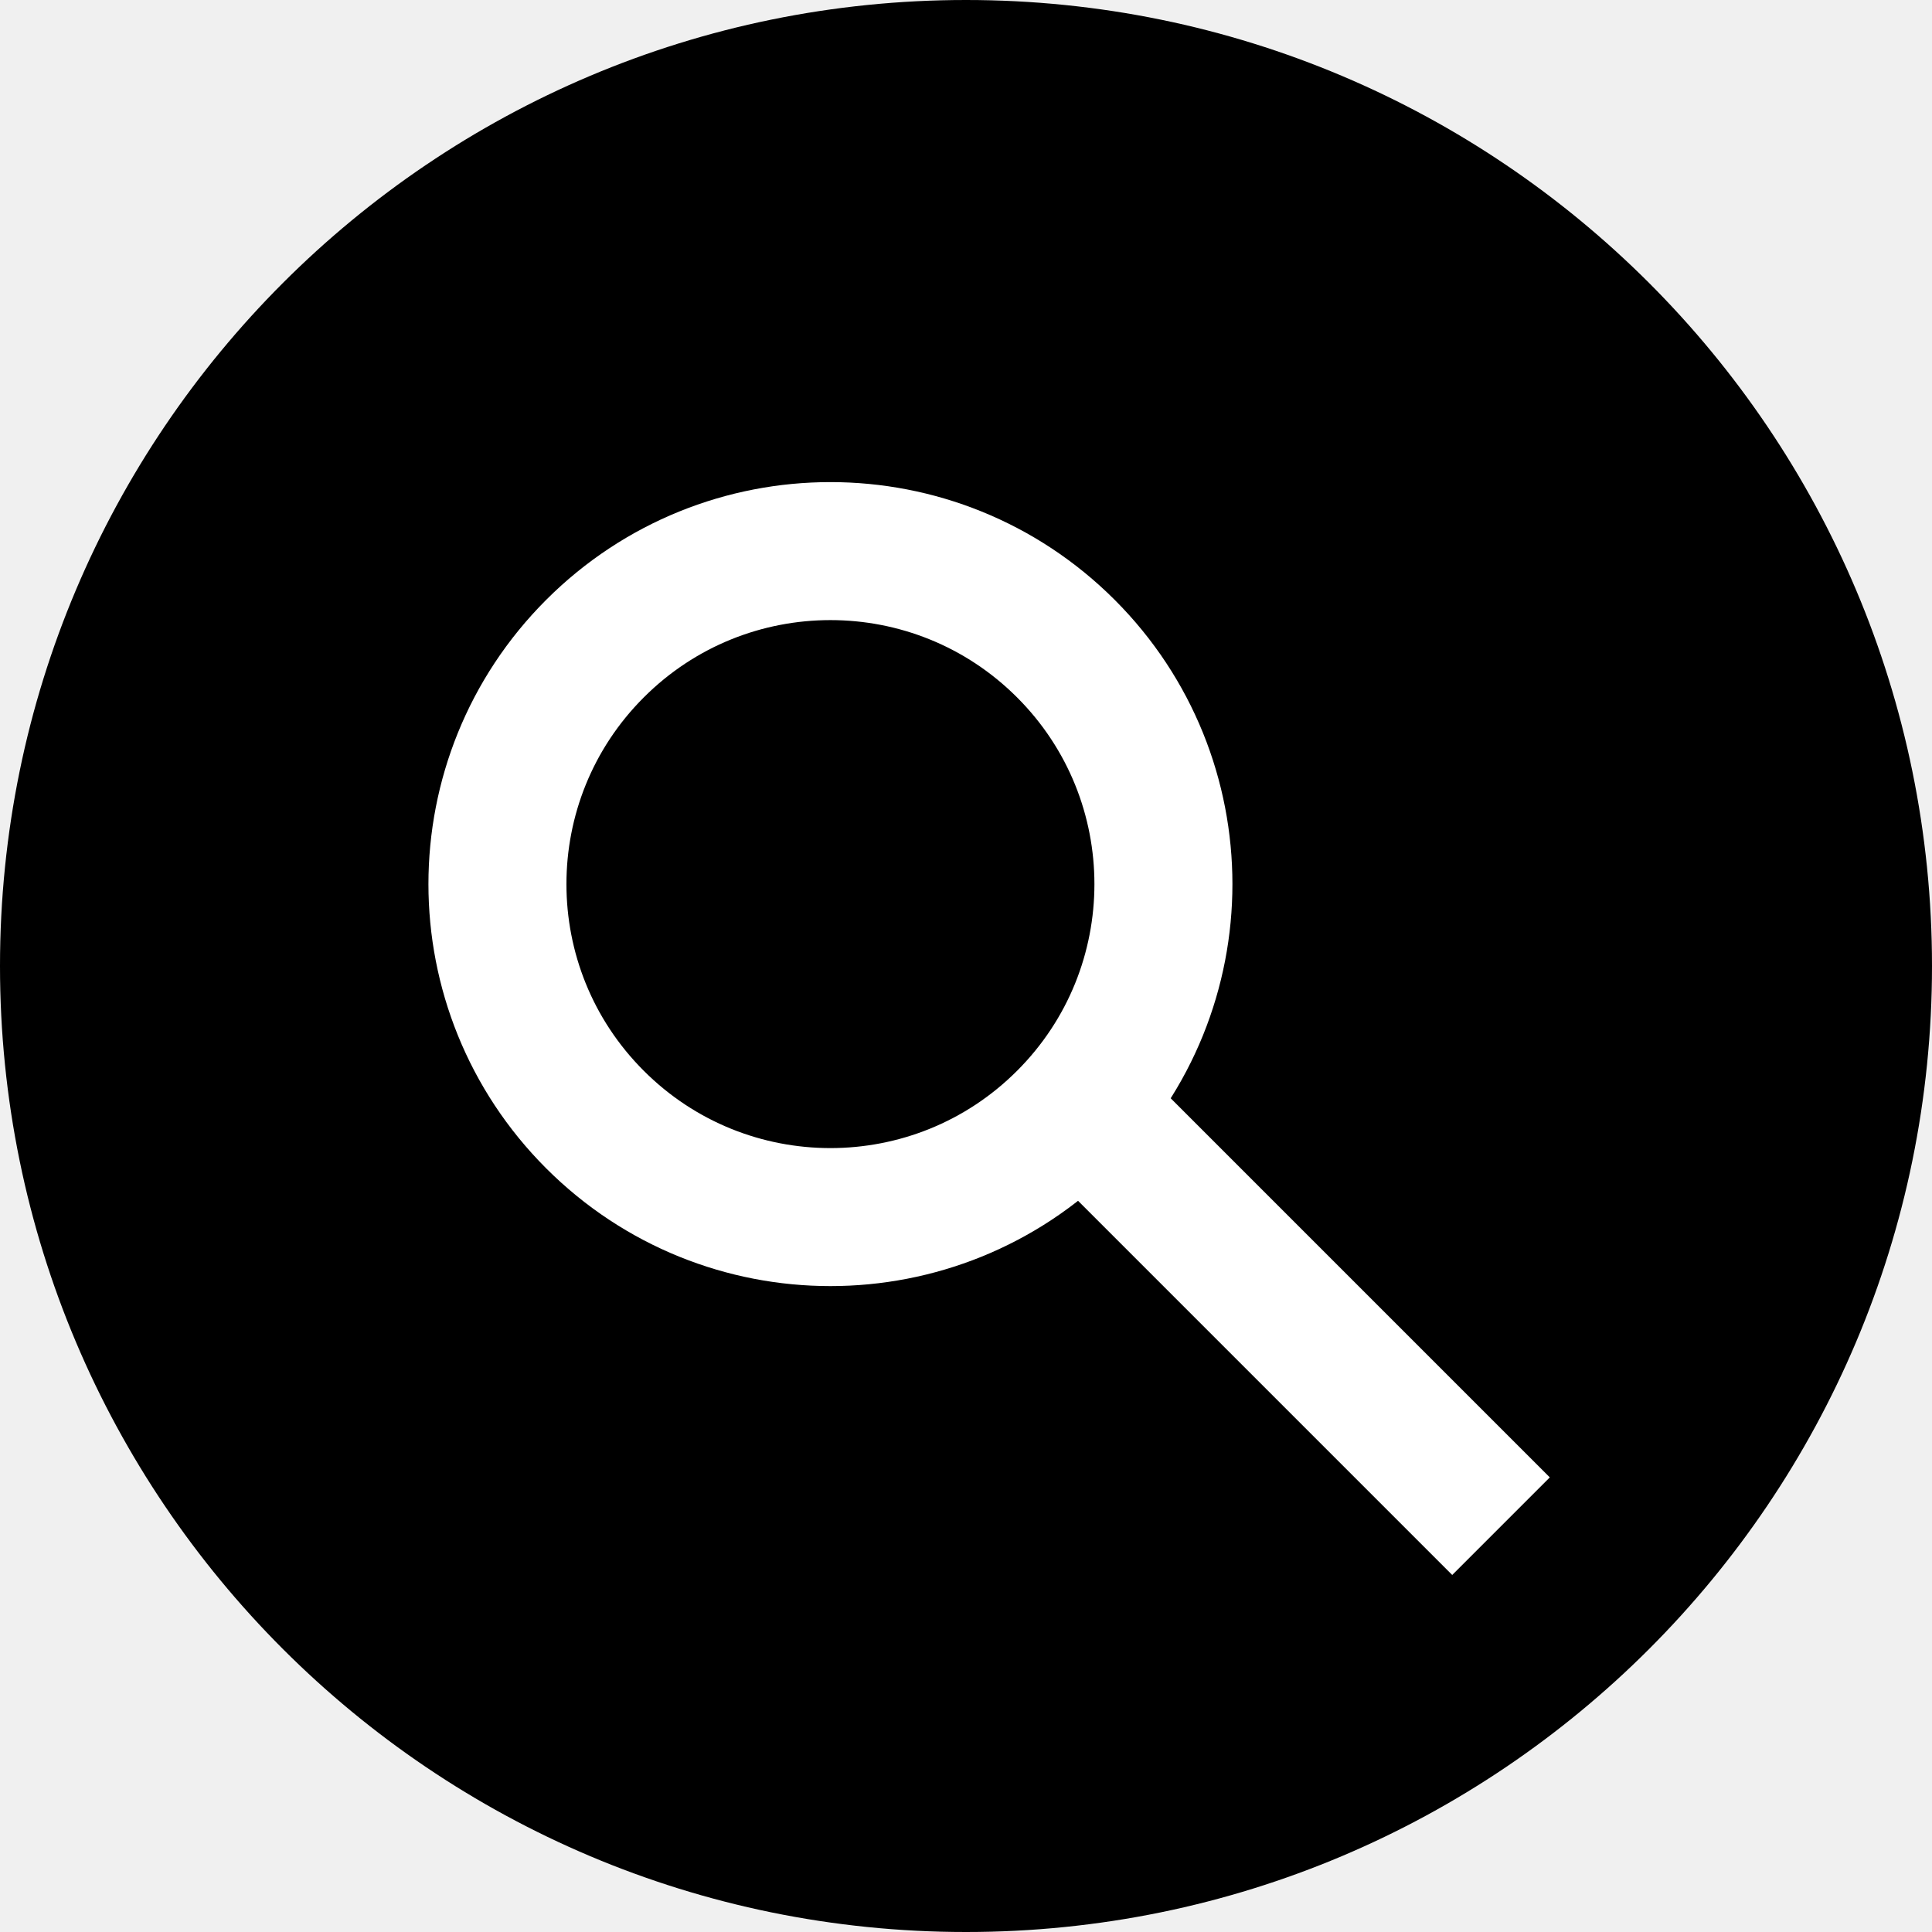
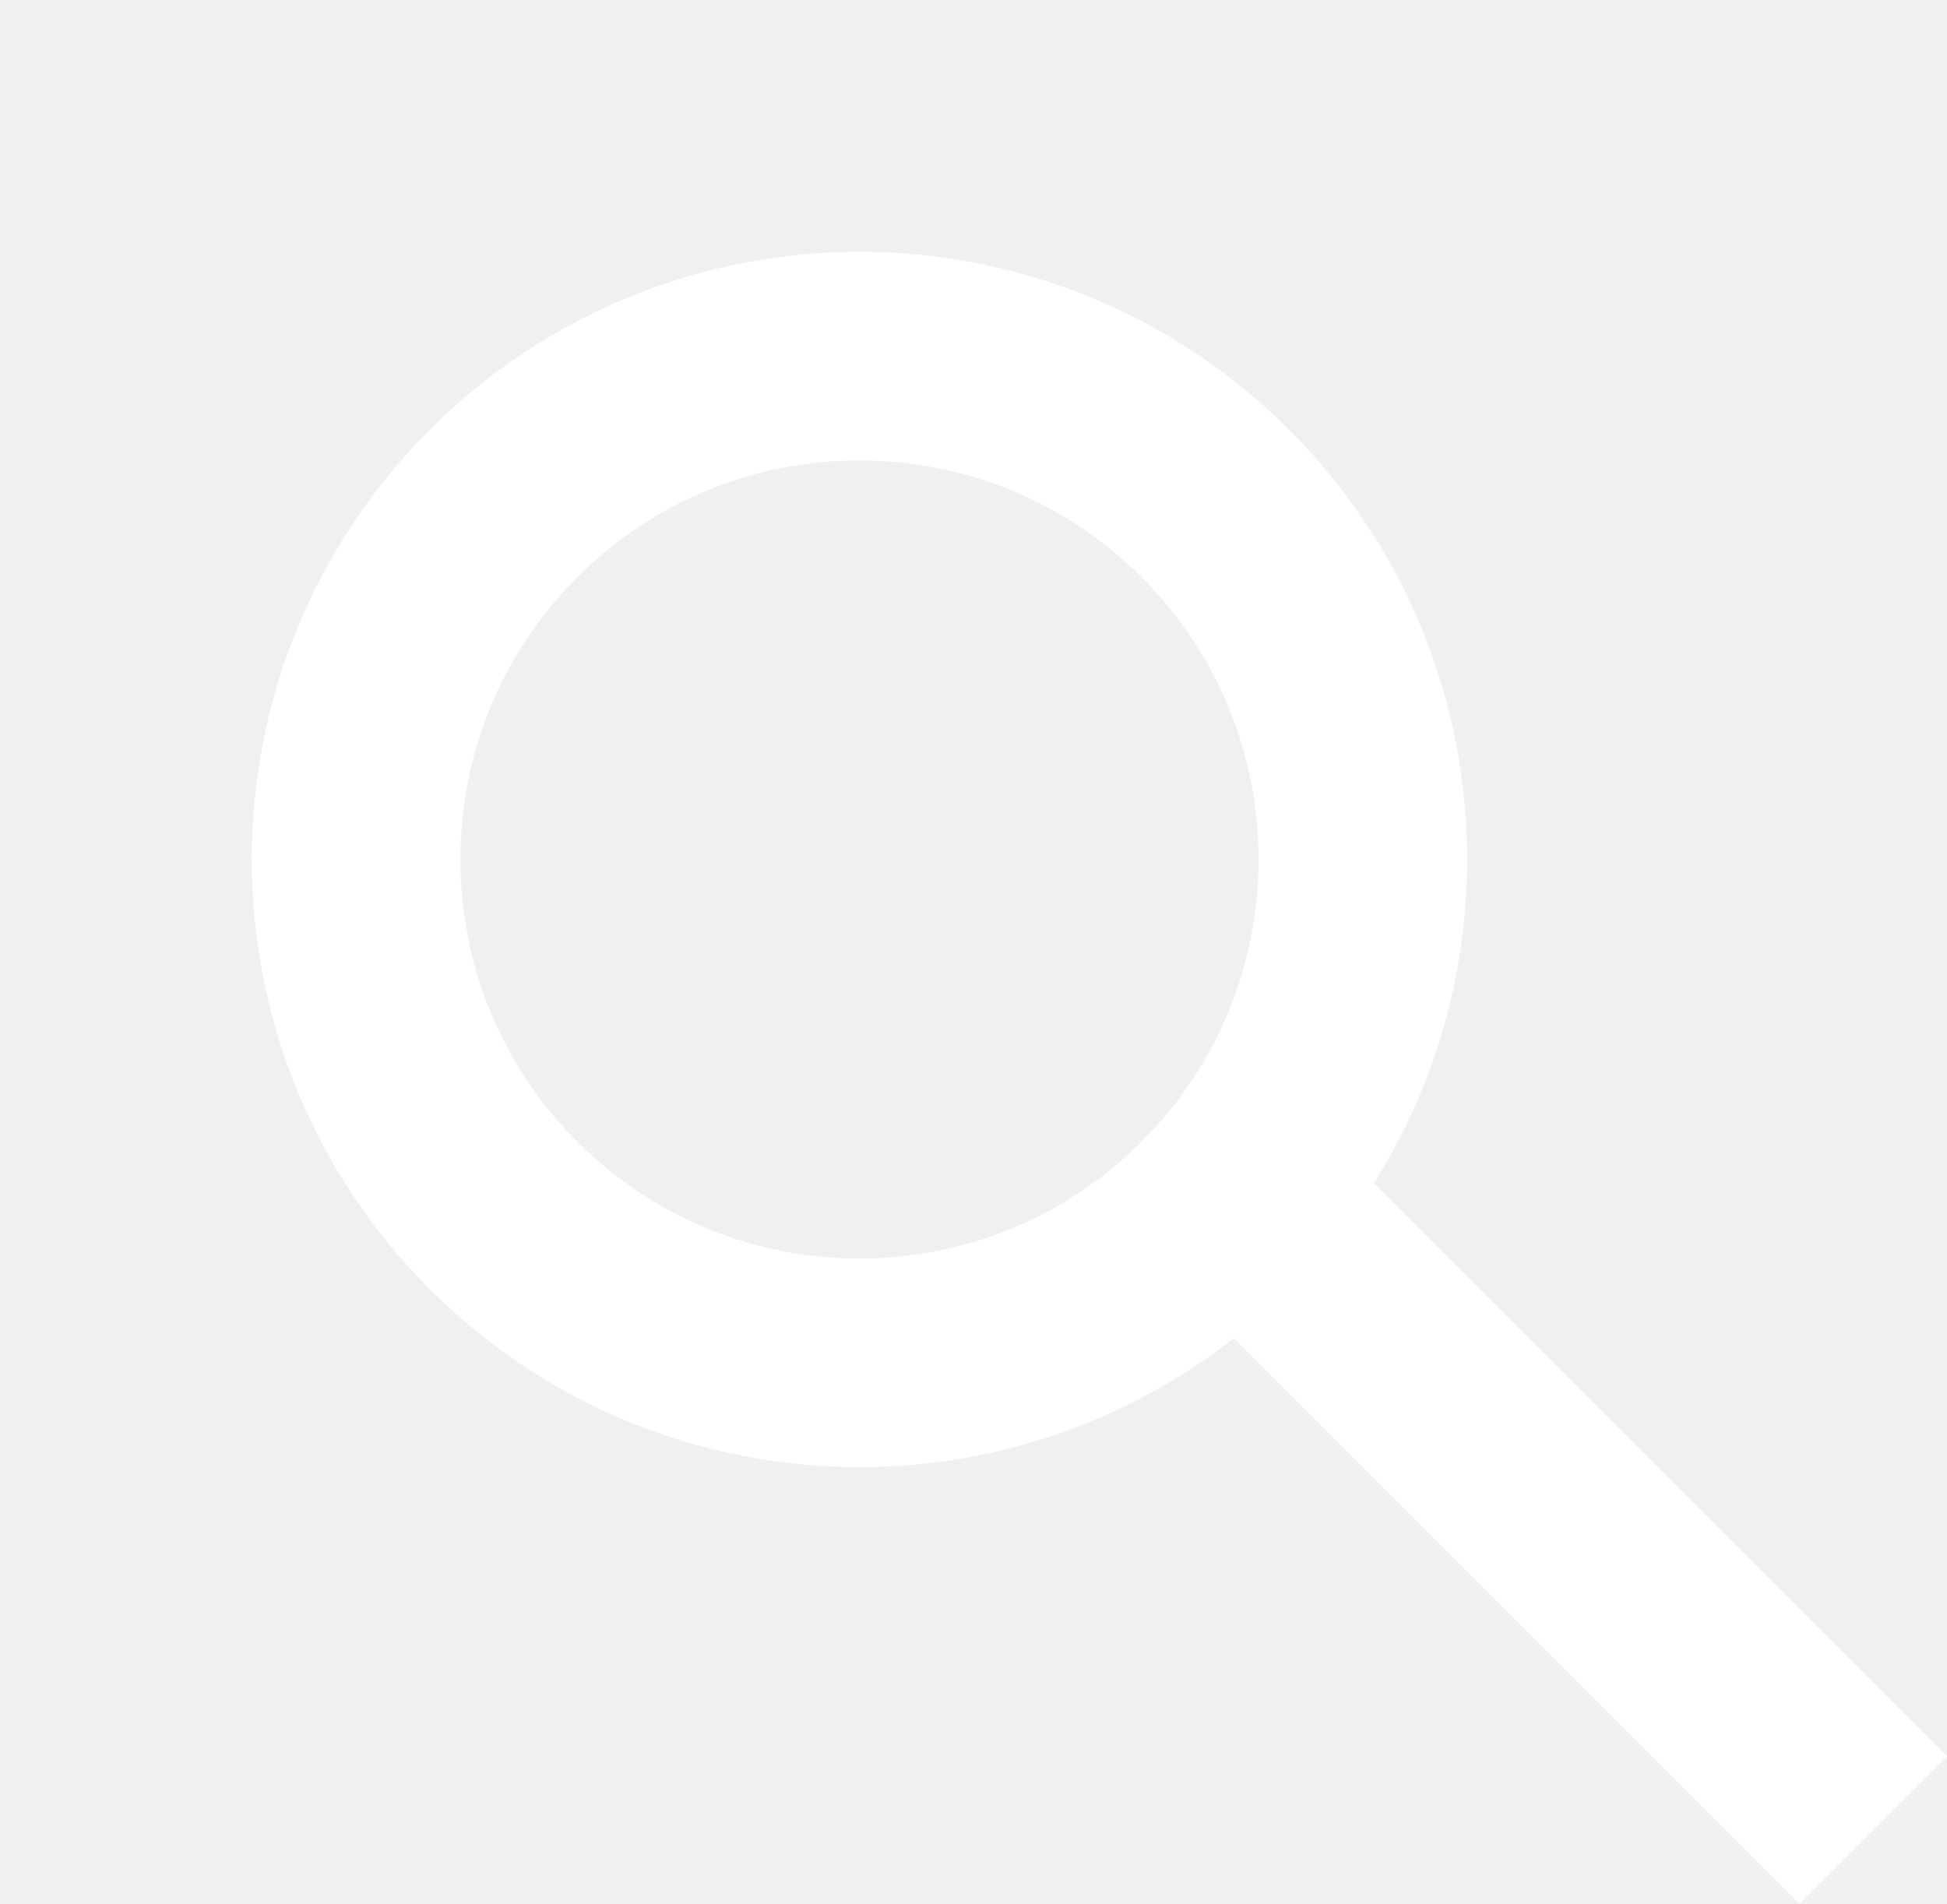
- <svg xmlns="http://www.w3.org/2000/svg" id="Group_260" data-name="Group 260" width="28" height="28" viewBox="0 0 28 28">
-   <circle id="Ellipse_82" data-name="Ellipse 82" cx="14" cy="14" r="14" />
-   <g id="Group_64" data-name="Group 64" transform="translate(3.796 4.573)">
+ <svg xmlns="http://www.w3.org/2000/svg" width="18.665" height="18.253" viewBox="0 0 18.665 18.253">
+   <g id="Group_64" data-name="Group 64" transform="translate(0 0)">
    <g id="Group_63" data-name="Group 63" transform="translate(0 0)">
      <g id="Group_62" data-name="Group 62" transform="translate(0 8.24) rotate(-45)">
        <g id="Ellipse_62" data-name="Ellipse 62" fill="none" stroke="#fff" stroke-width="2">
          <circle cx="5.826" cy="5.826" r="5.826" stroke="none" />
          <circle cx="5.826" cy="5.826" r="4.826" fill="none" />
        </g>
        <path id="Path_33" data-name="Path 33" d="M0,0V7.917" transform="translate(6.118 11.361)" fill="none" stroke="#fff" stroke-width="2" />
      </g>
    </g>
  </g>
</svg>
